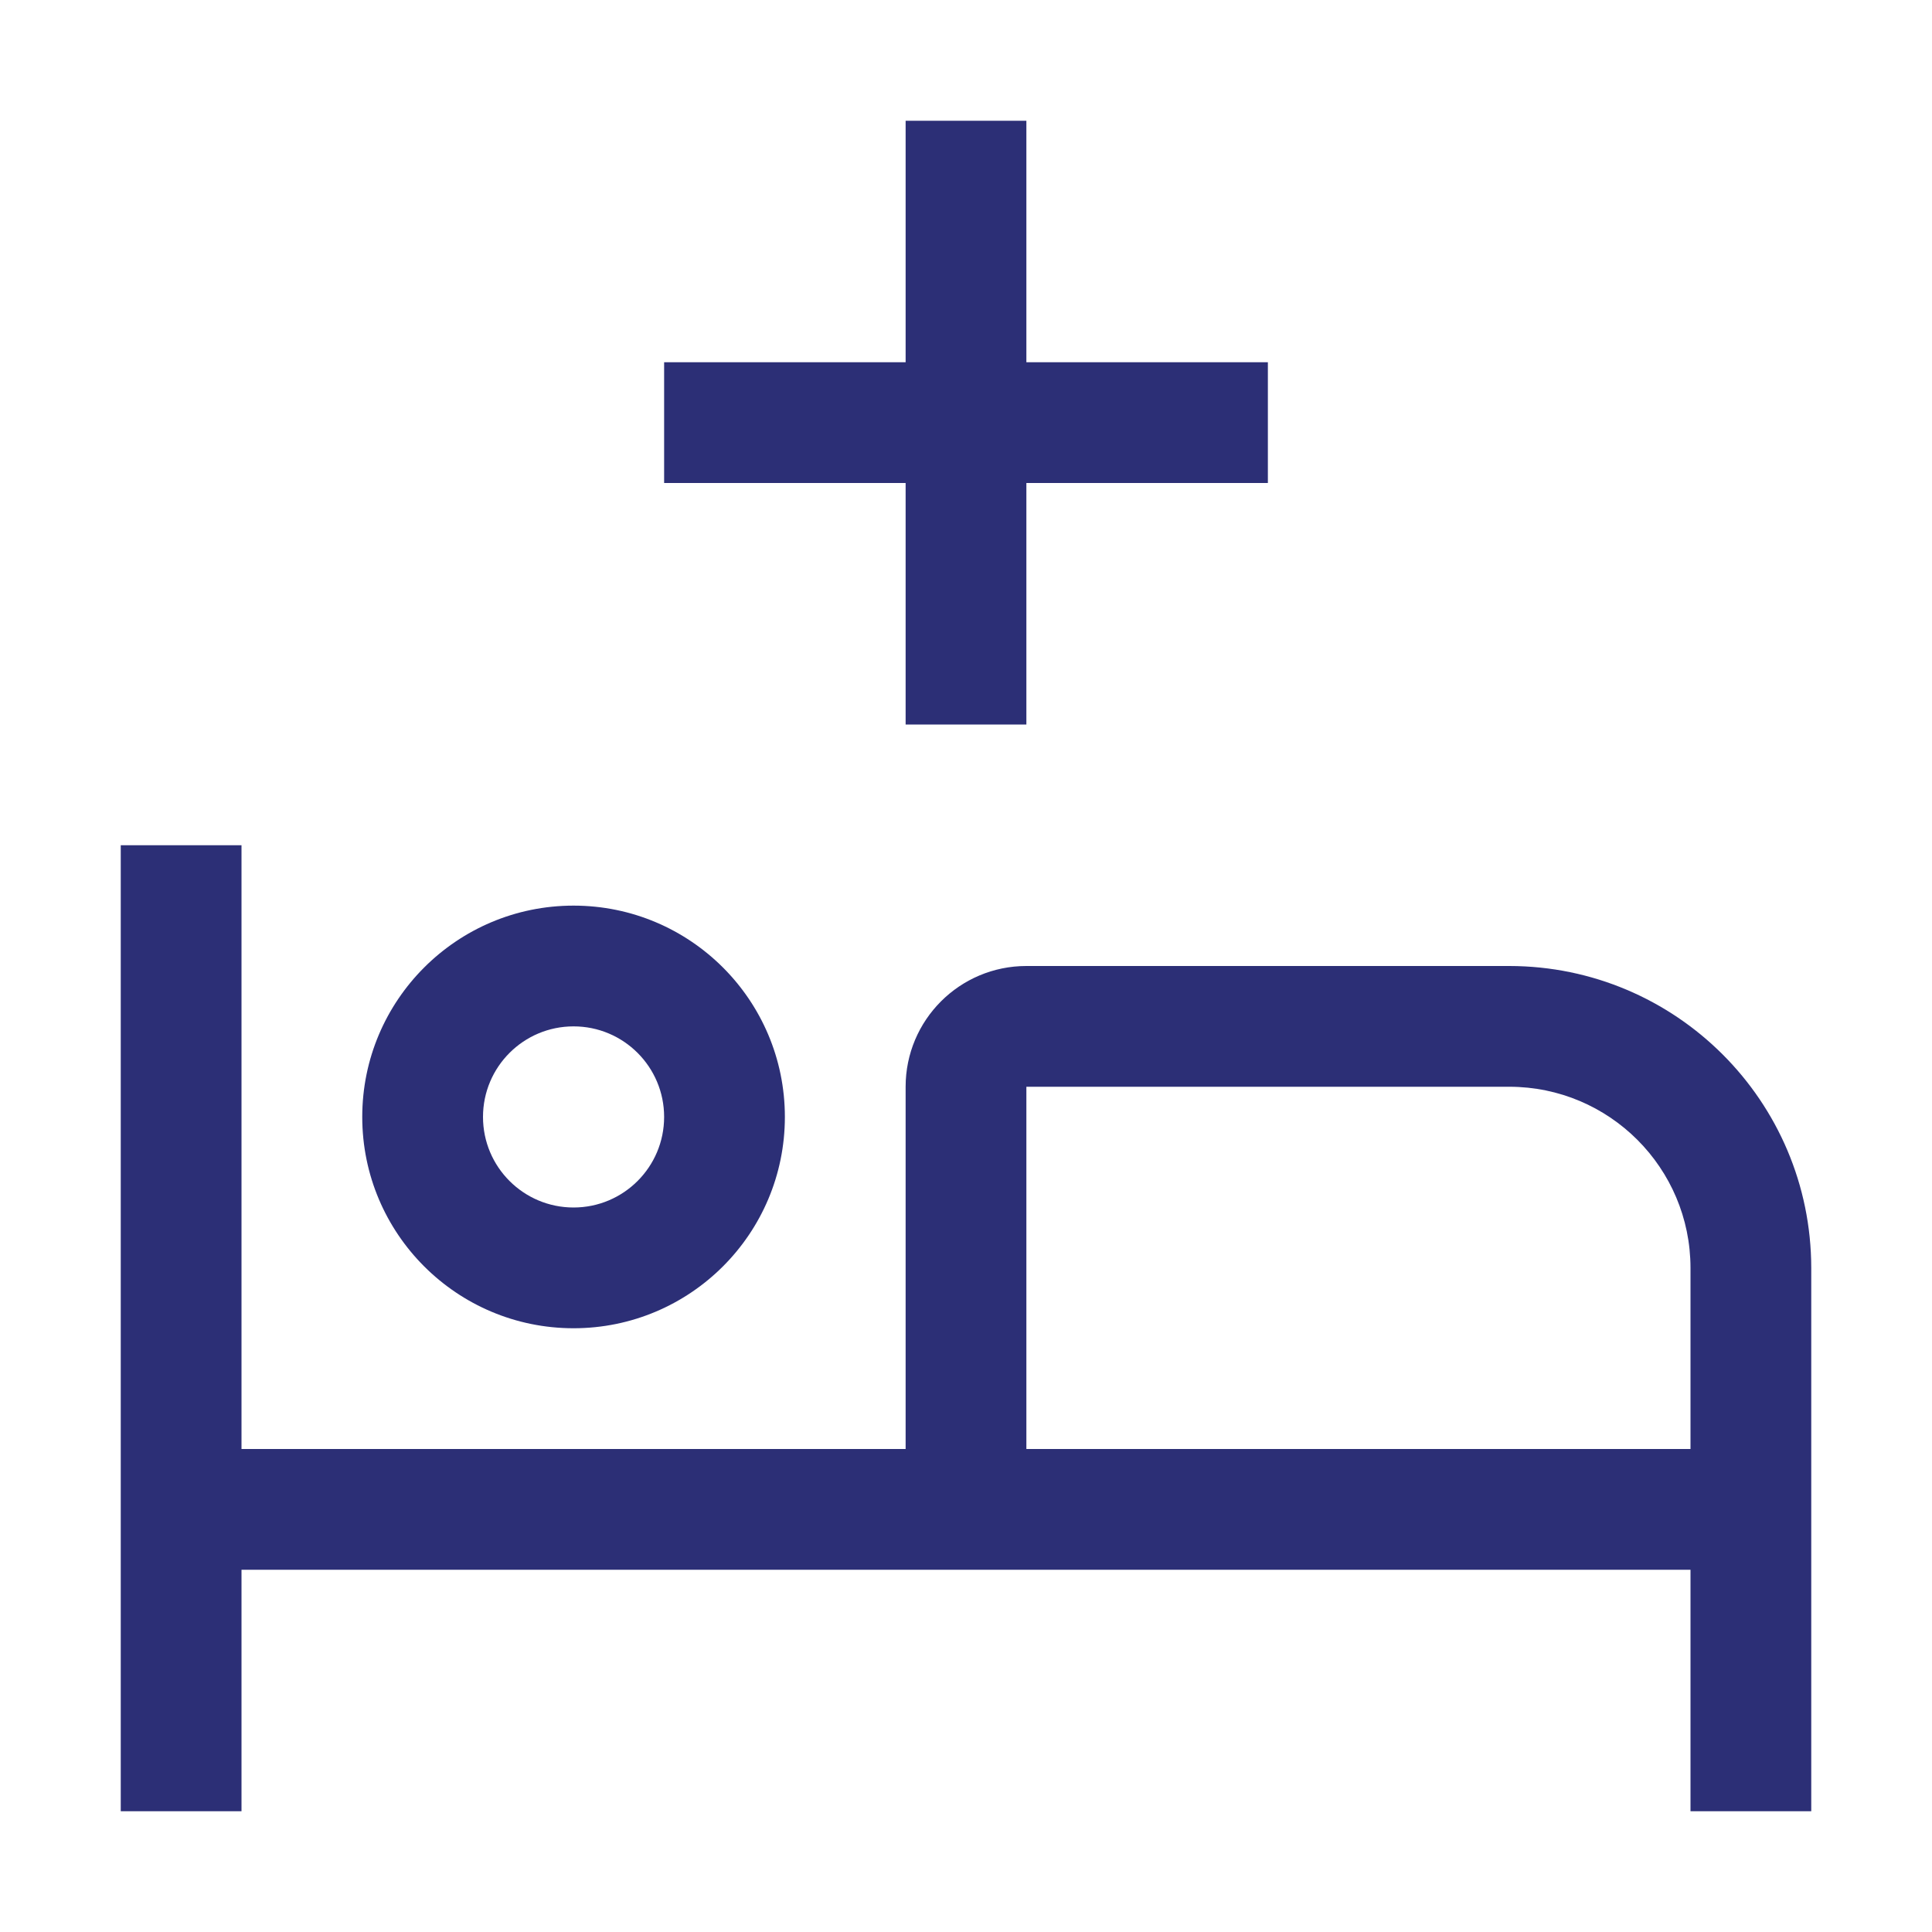
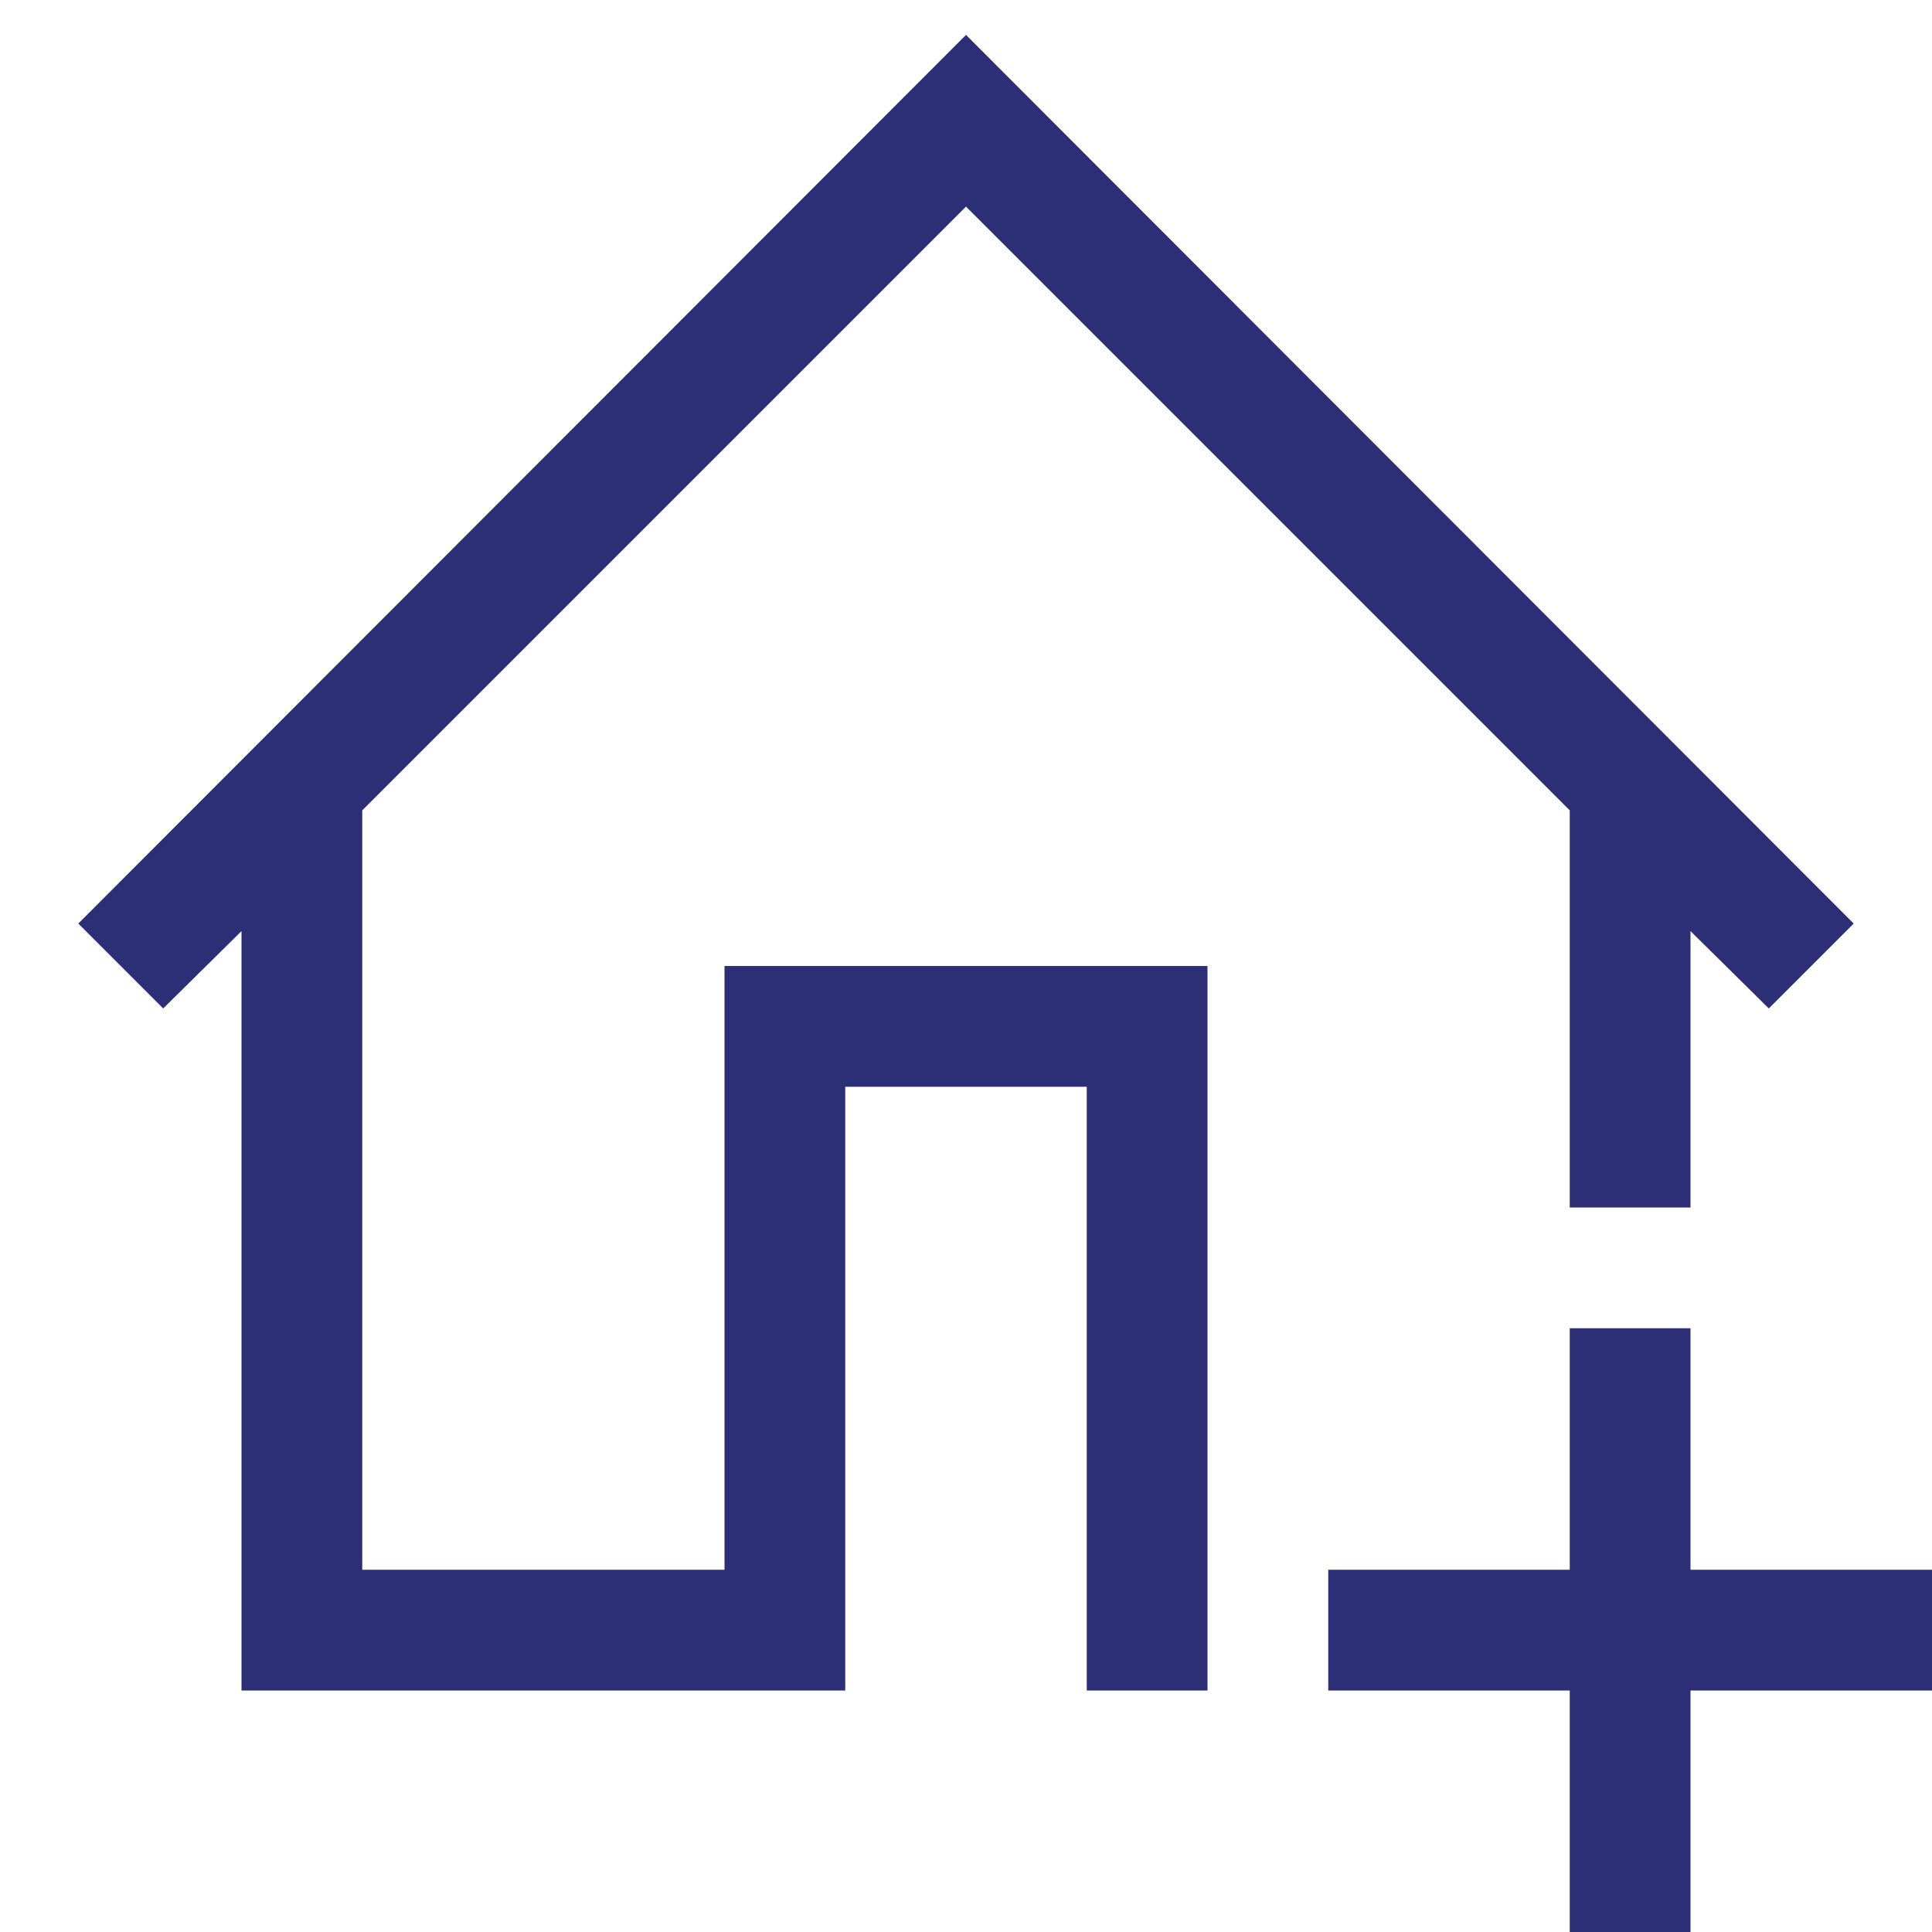
- <svg xmlns="http://www.w3.org/2000/svg" width="96" height="96" viewBox="0 0 32 32">
-   <path fill="#2c2f76" d="M25 16h-8a2 2 0 0 0-2 2v6H4V14H2v16h2v-4h24v4h2v-9a5.006 5.006 0 0 0-5-5m3 8H17v-6h8a3.003 3.003 0 0 1 3 3Z" />
-   <path fill="#2c2f76" d="M9.5 17A1.5 1.5 0 1 1 8 18.5A1.5 1.5 0 0 1 9.5 17m0-2a3.5 3.5 0 1 0 3.5 3.5A3.5 3.5 0 0 0 9.5 15M21 6h-4V2h-2v4h-4v2h4v4h2V8h4z" />
+ <svg xmlns="http://www.w3.org/2000/svg" width="96" height="96" viewBox="0 0 2048 2048">
+   <path fill="#2C2F76" d="M768 1664v-640h512v768h-128v-640H896v640H256V987l-83 82l-90-90l941-942l941 942l-90 90l-83-82v293h-128V859l-640-640l-640 640v805zm1024 0h256v128h-256v256h-128v-256h-256v-128h256v-256h128z" />
</svg>
